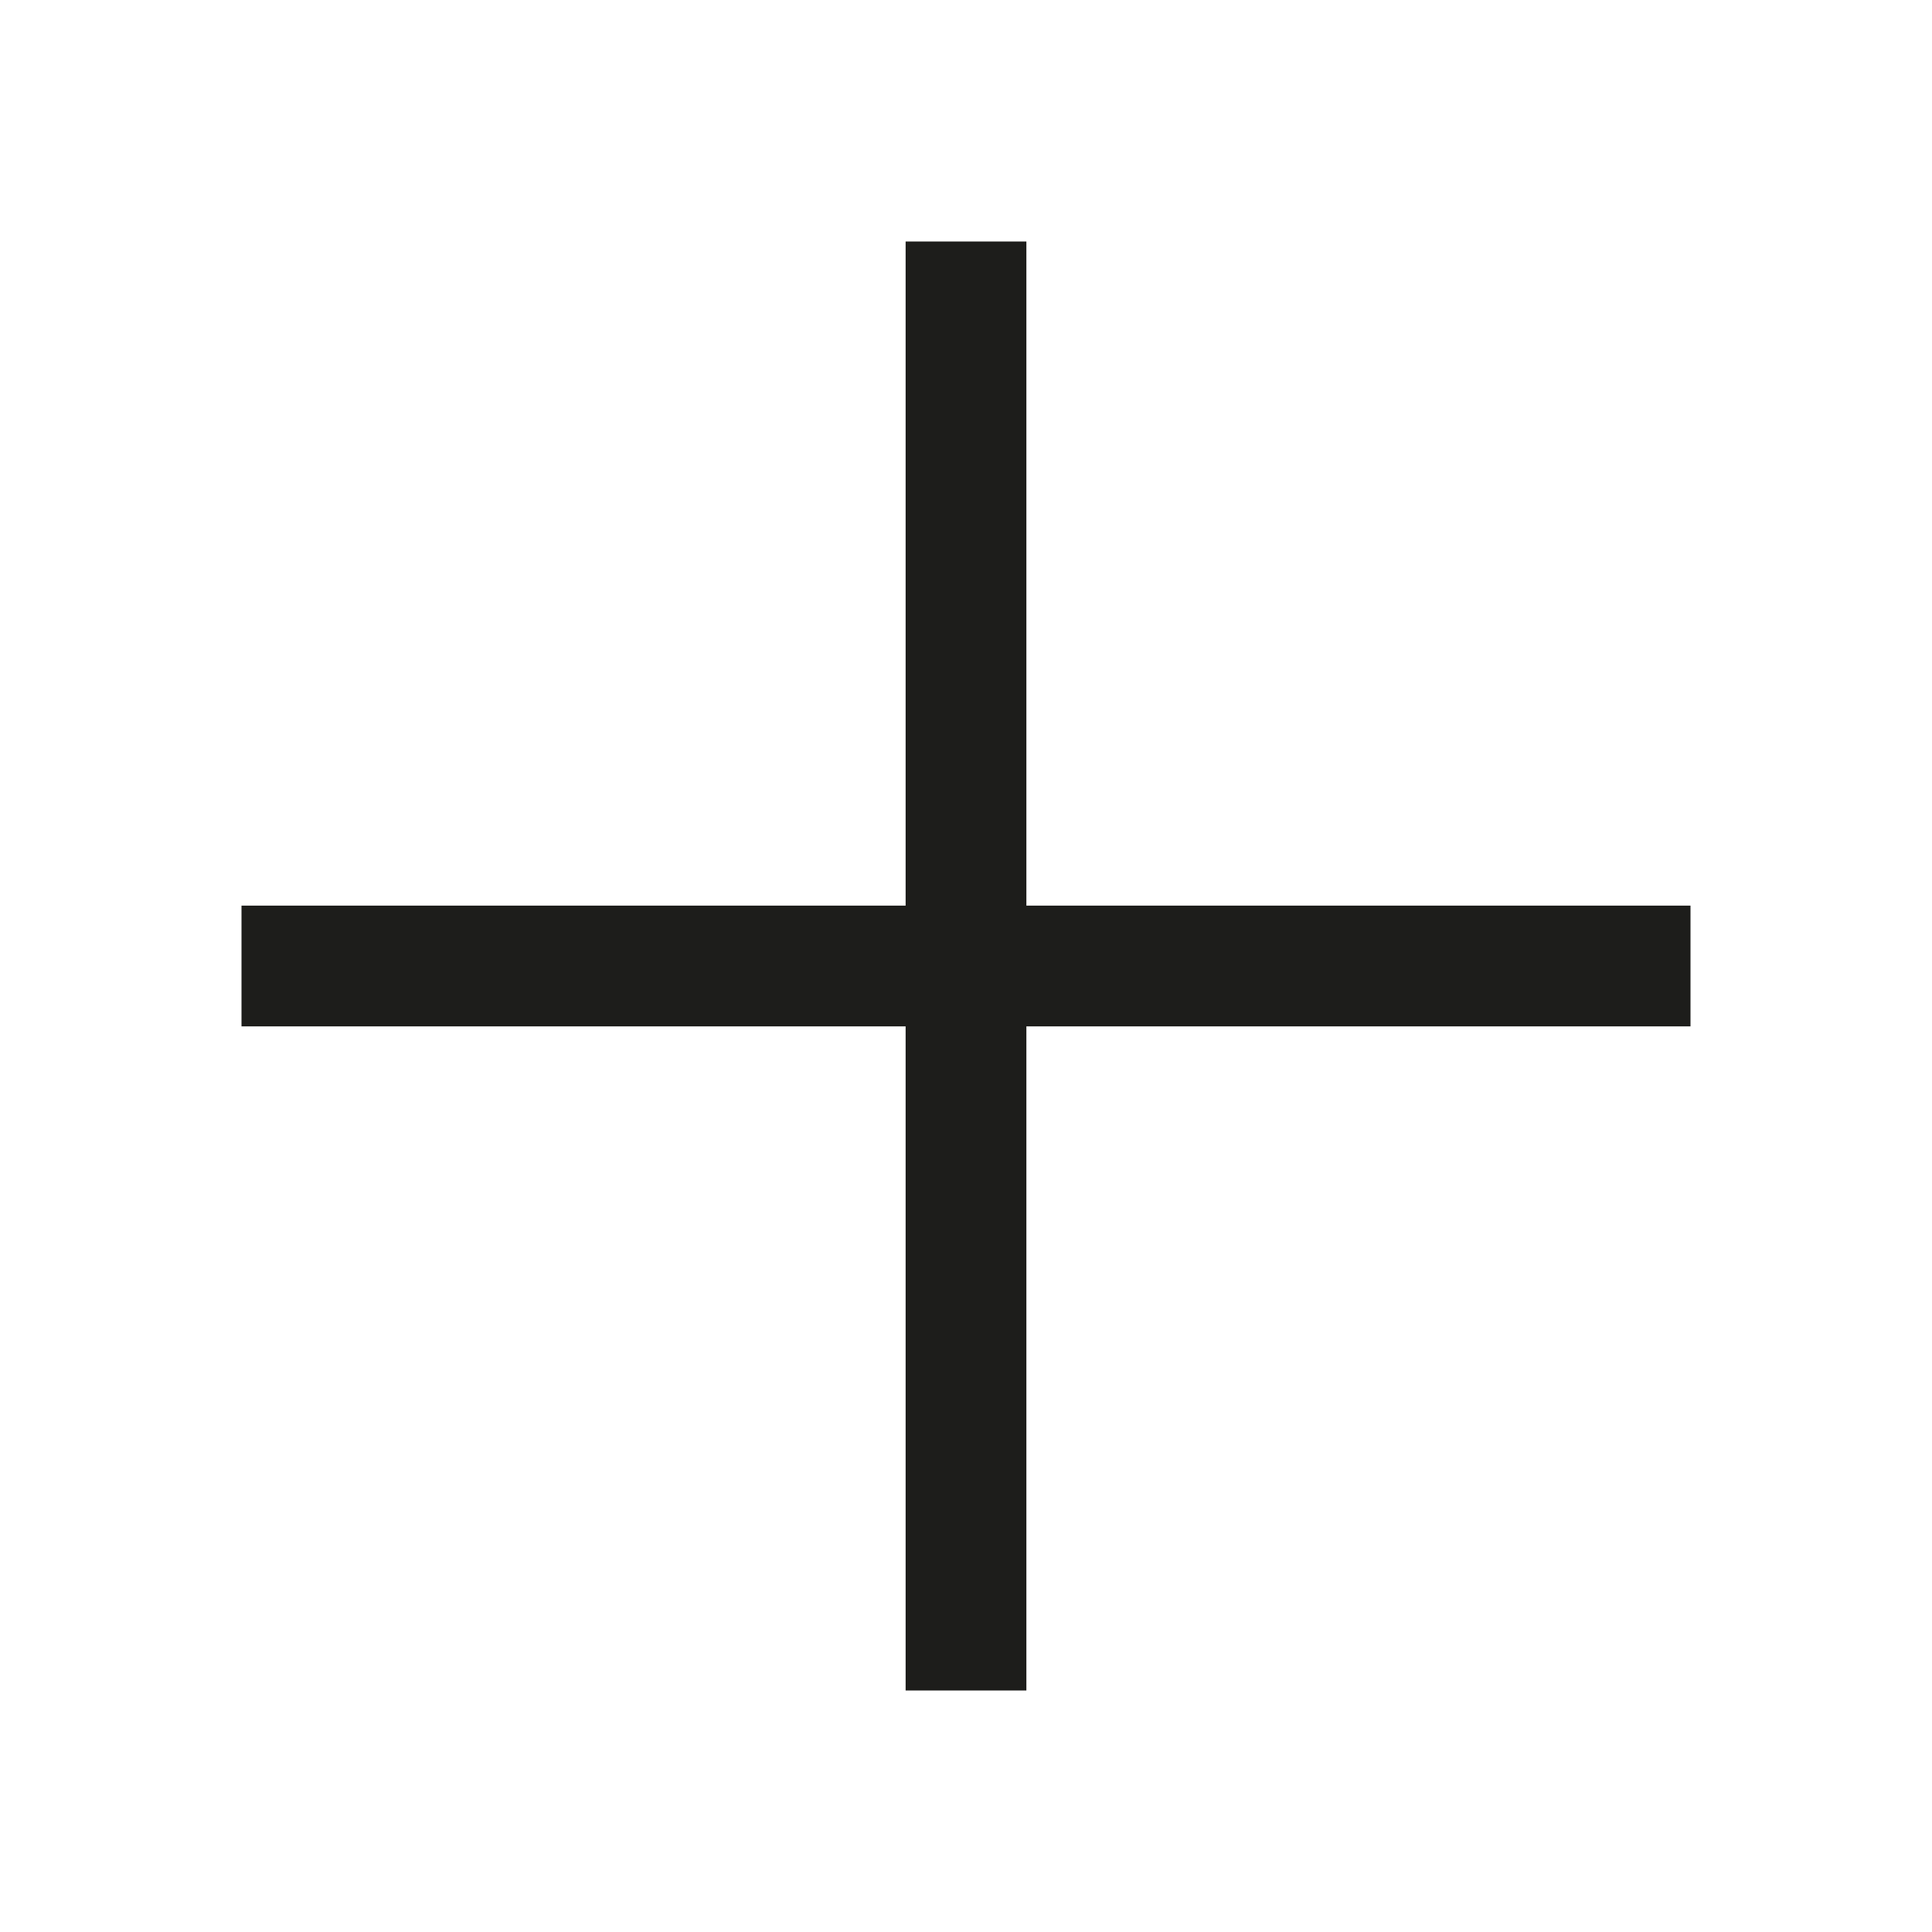
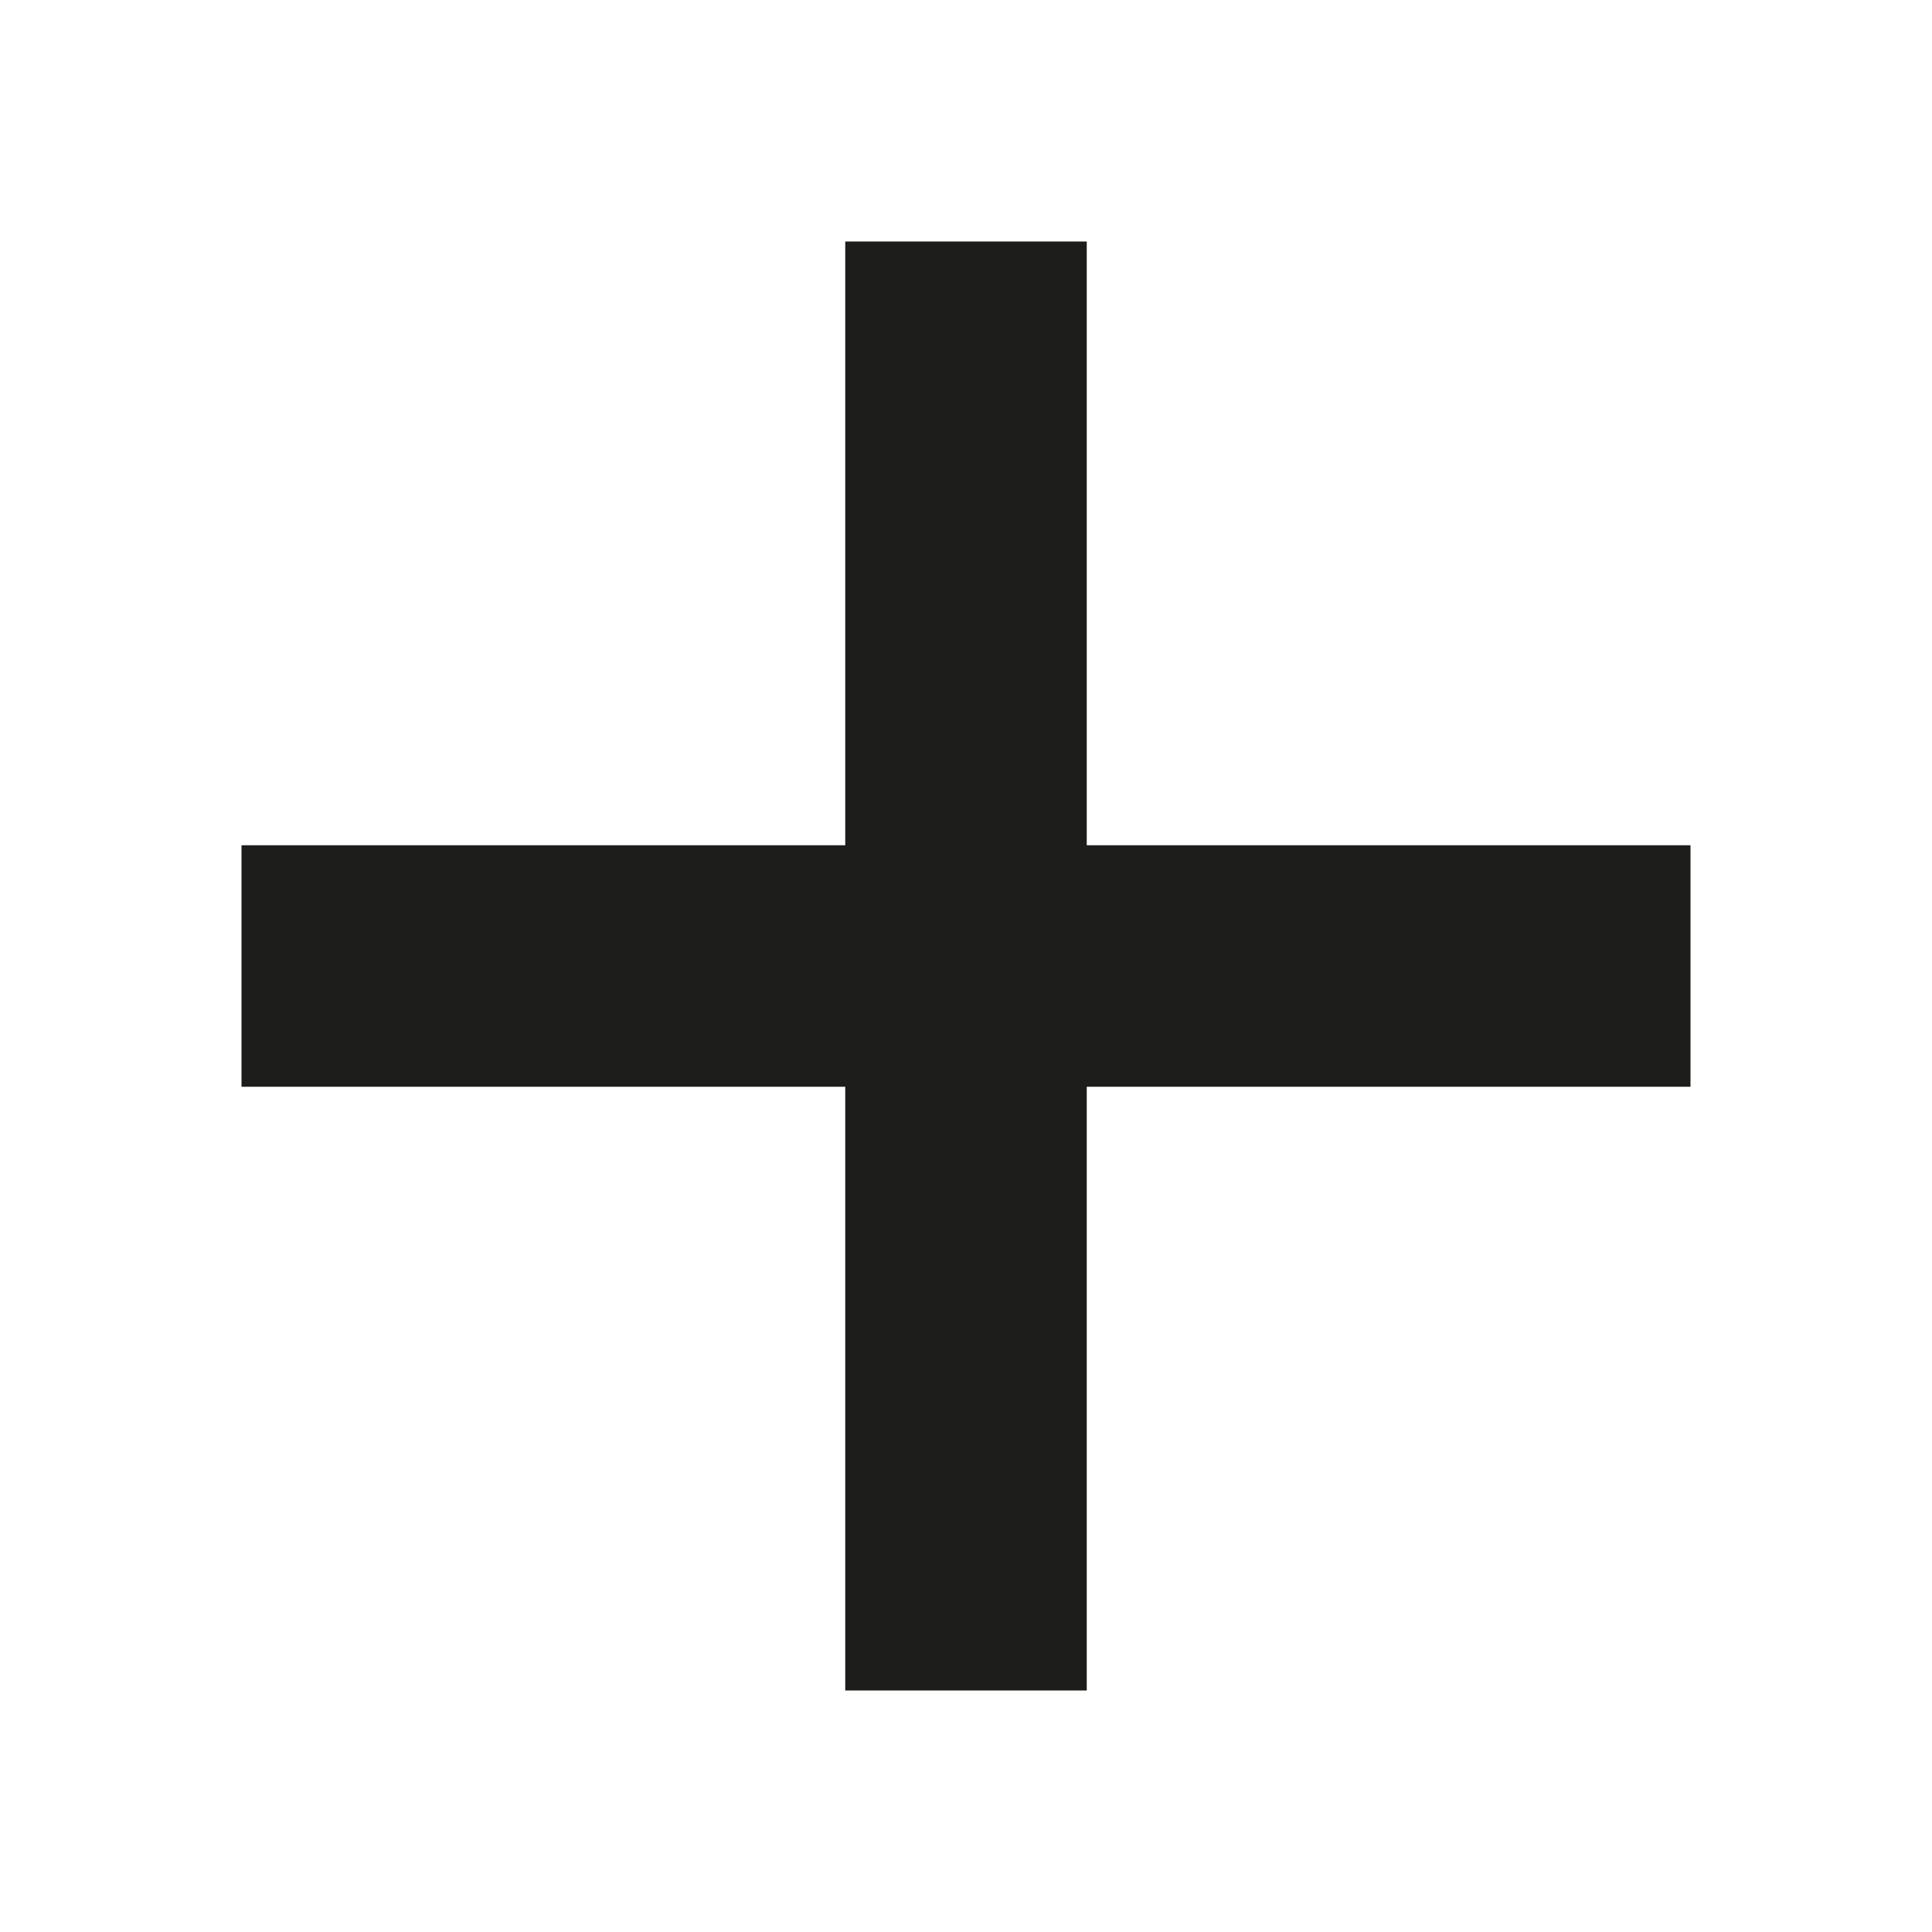
<svg xmlns="http://www.w3.org/2000/svg" viewBox="0 0 32 32">
  <defs>
    <style>.cls-1{fill:#1d1d1b;}</style>
  </defs>
  <g id="add">
-     <rect class="cls-1" x="15" y="4" width="2" height="24" />
-     <rect class="cls-1" x="4" y="15" width="24" height="2" />
+     <rect class="cls-1" x="14" y="4" width="4" height="24" />
+     <rect class="cls-1" x="4" y="14" width="24" height="4" />
  </g>
</svg>
